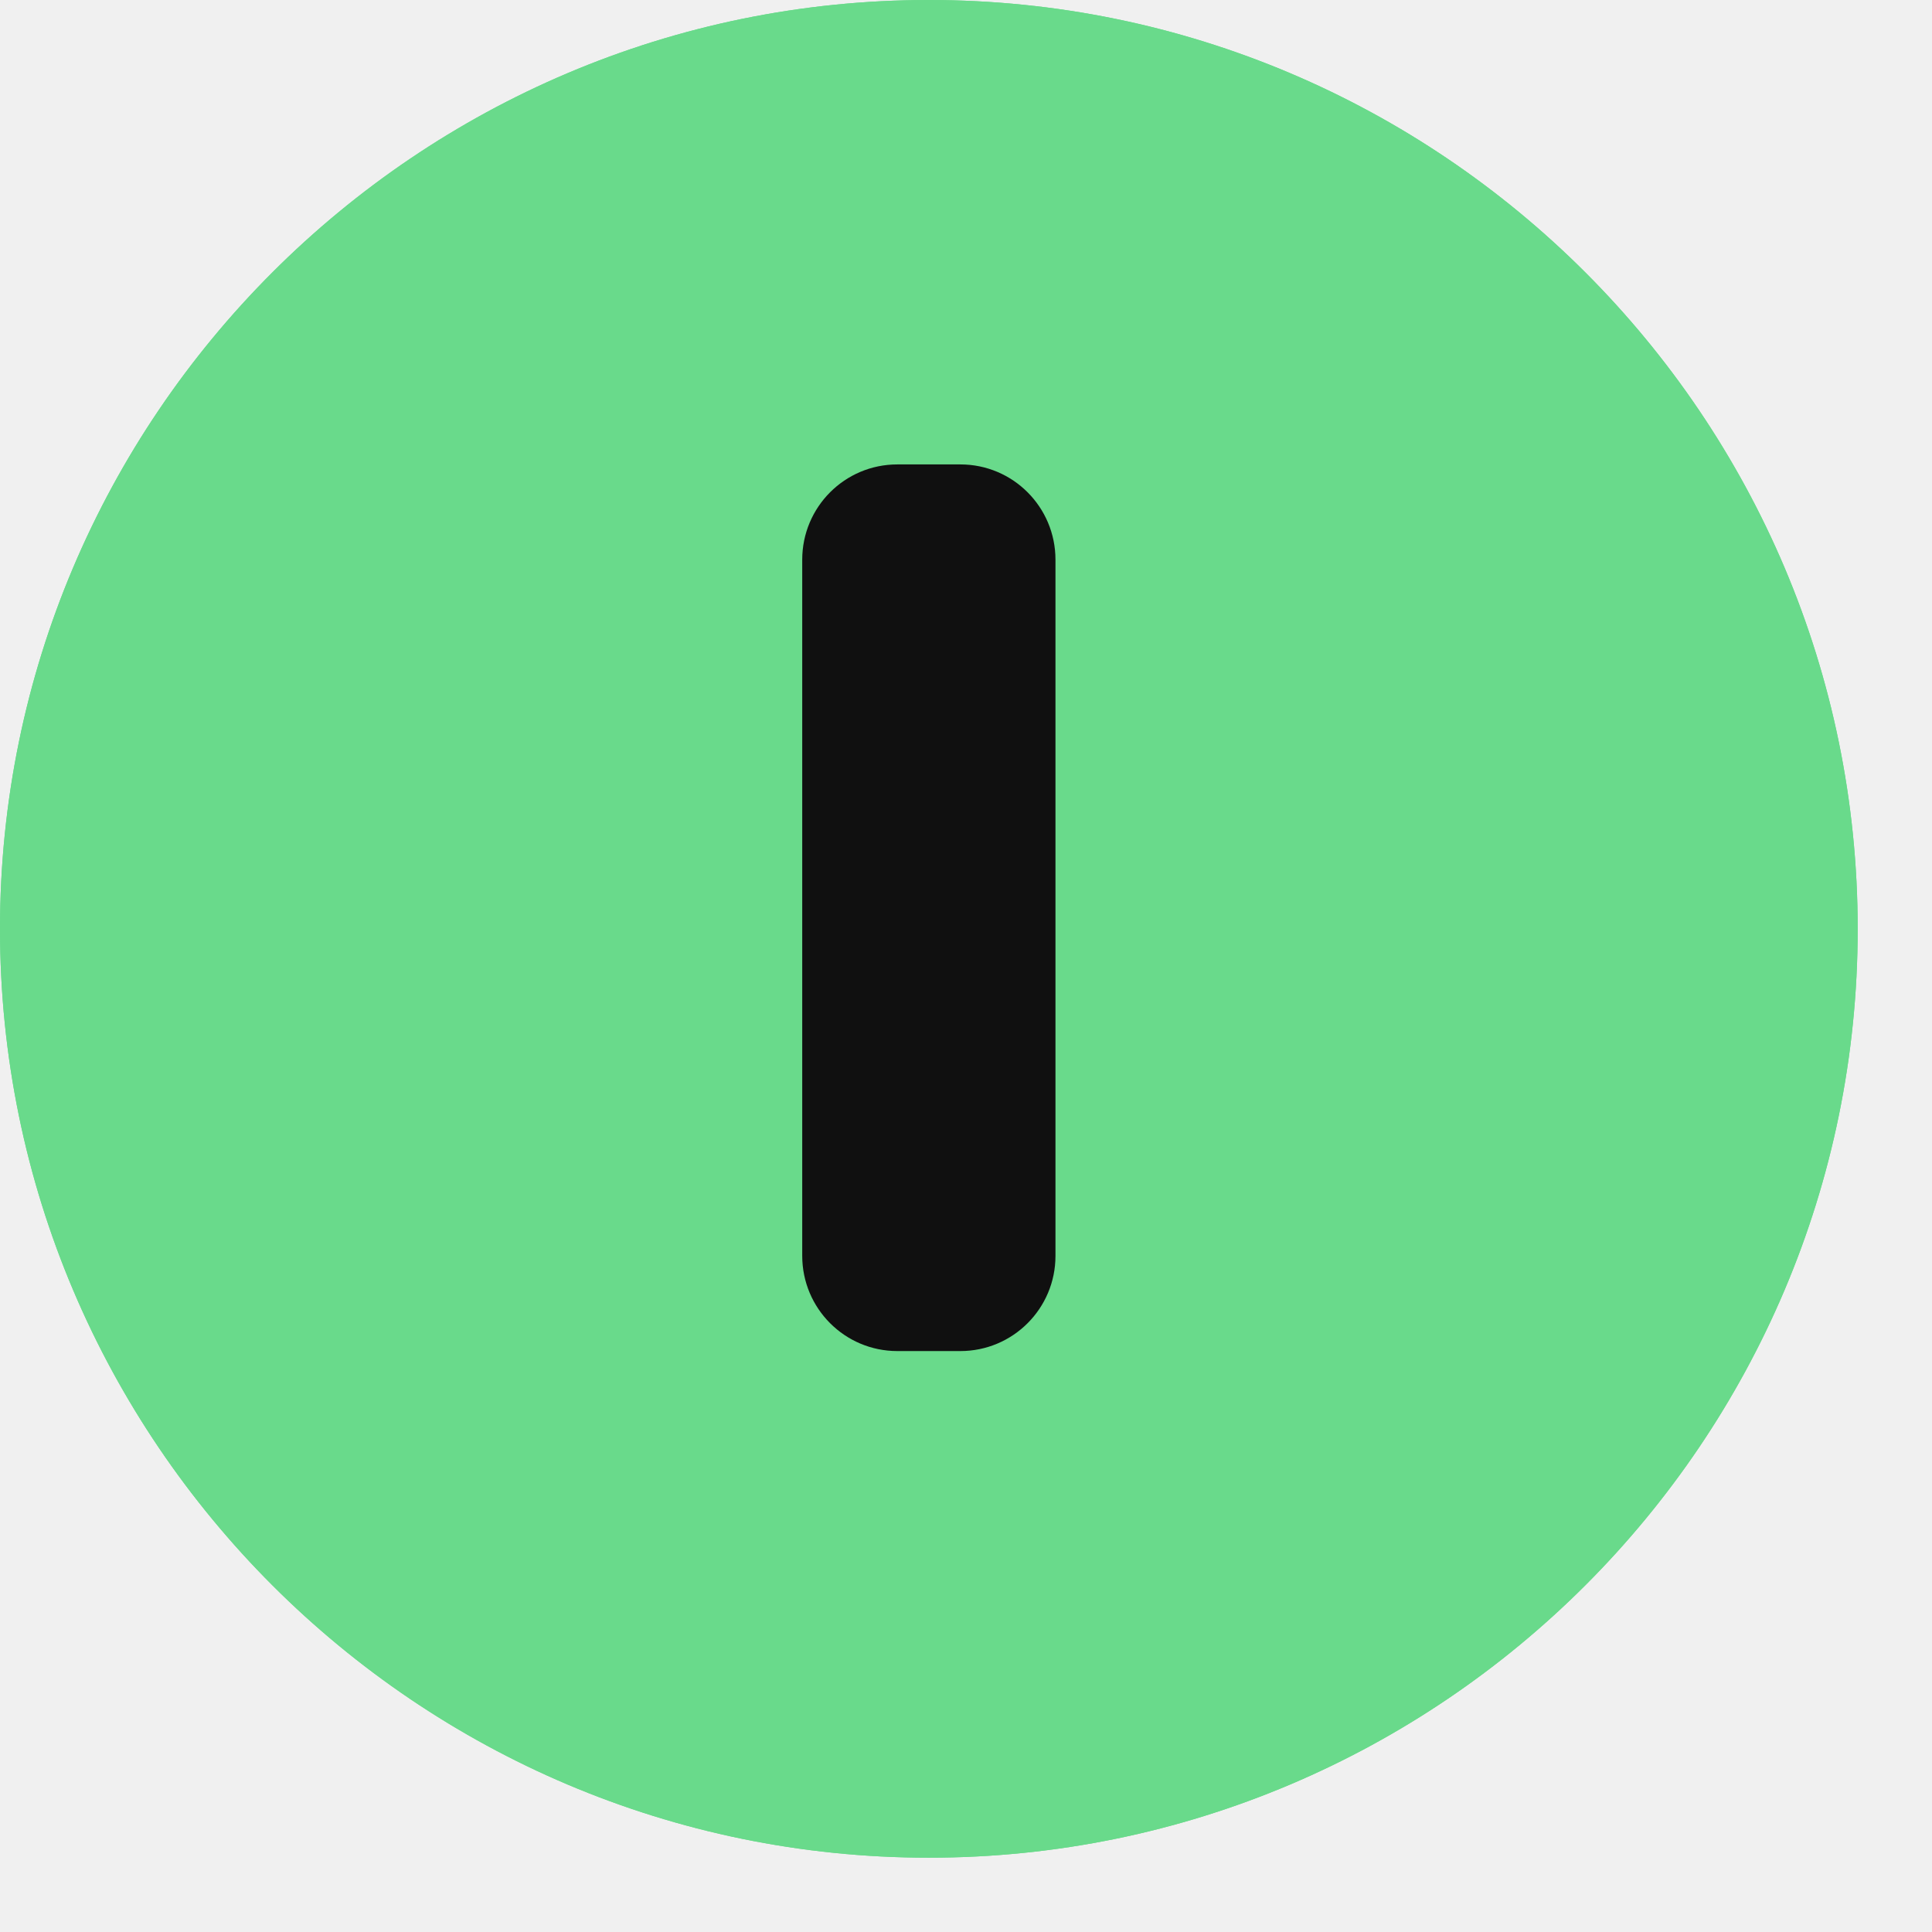
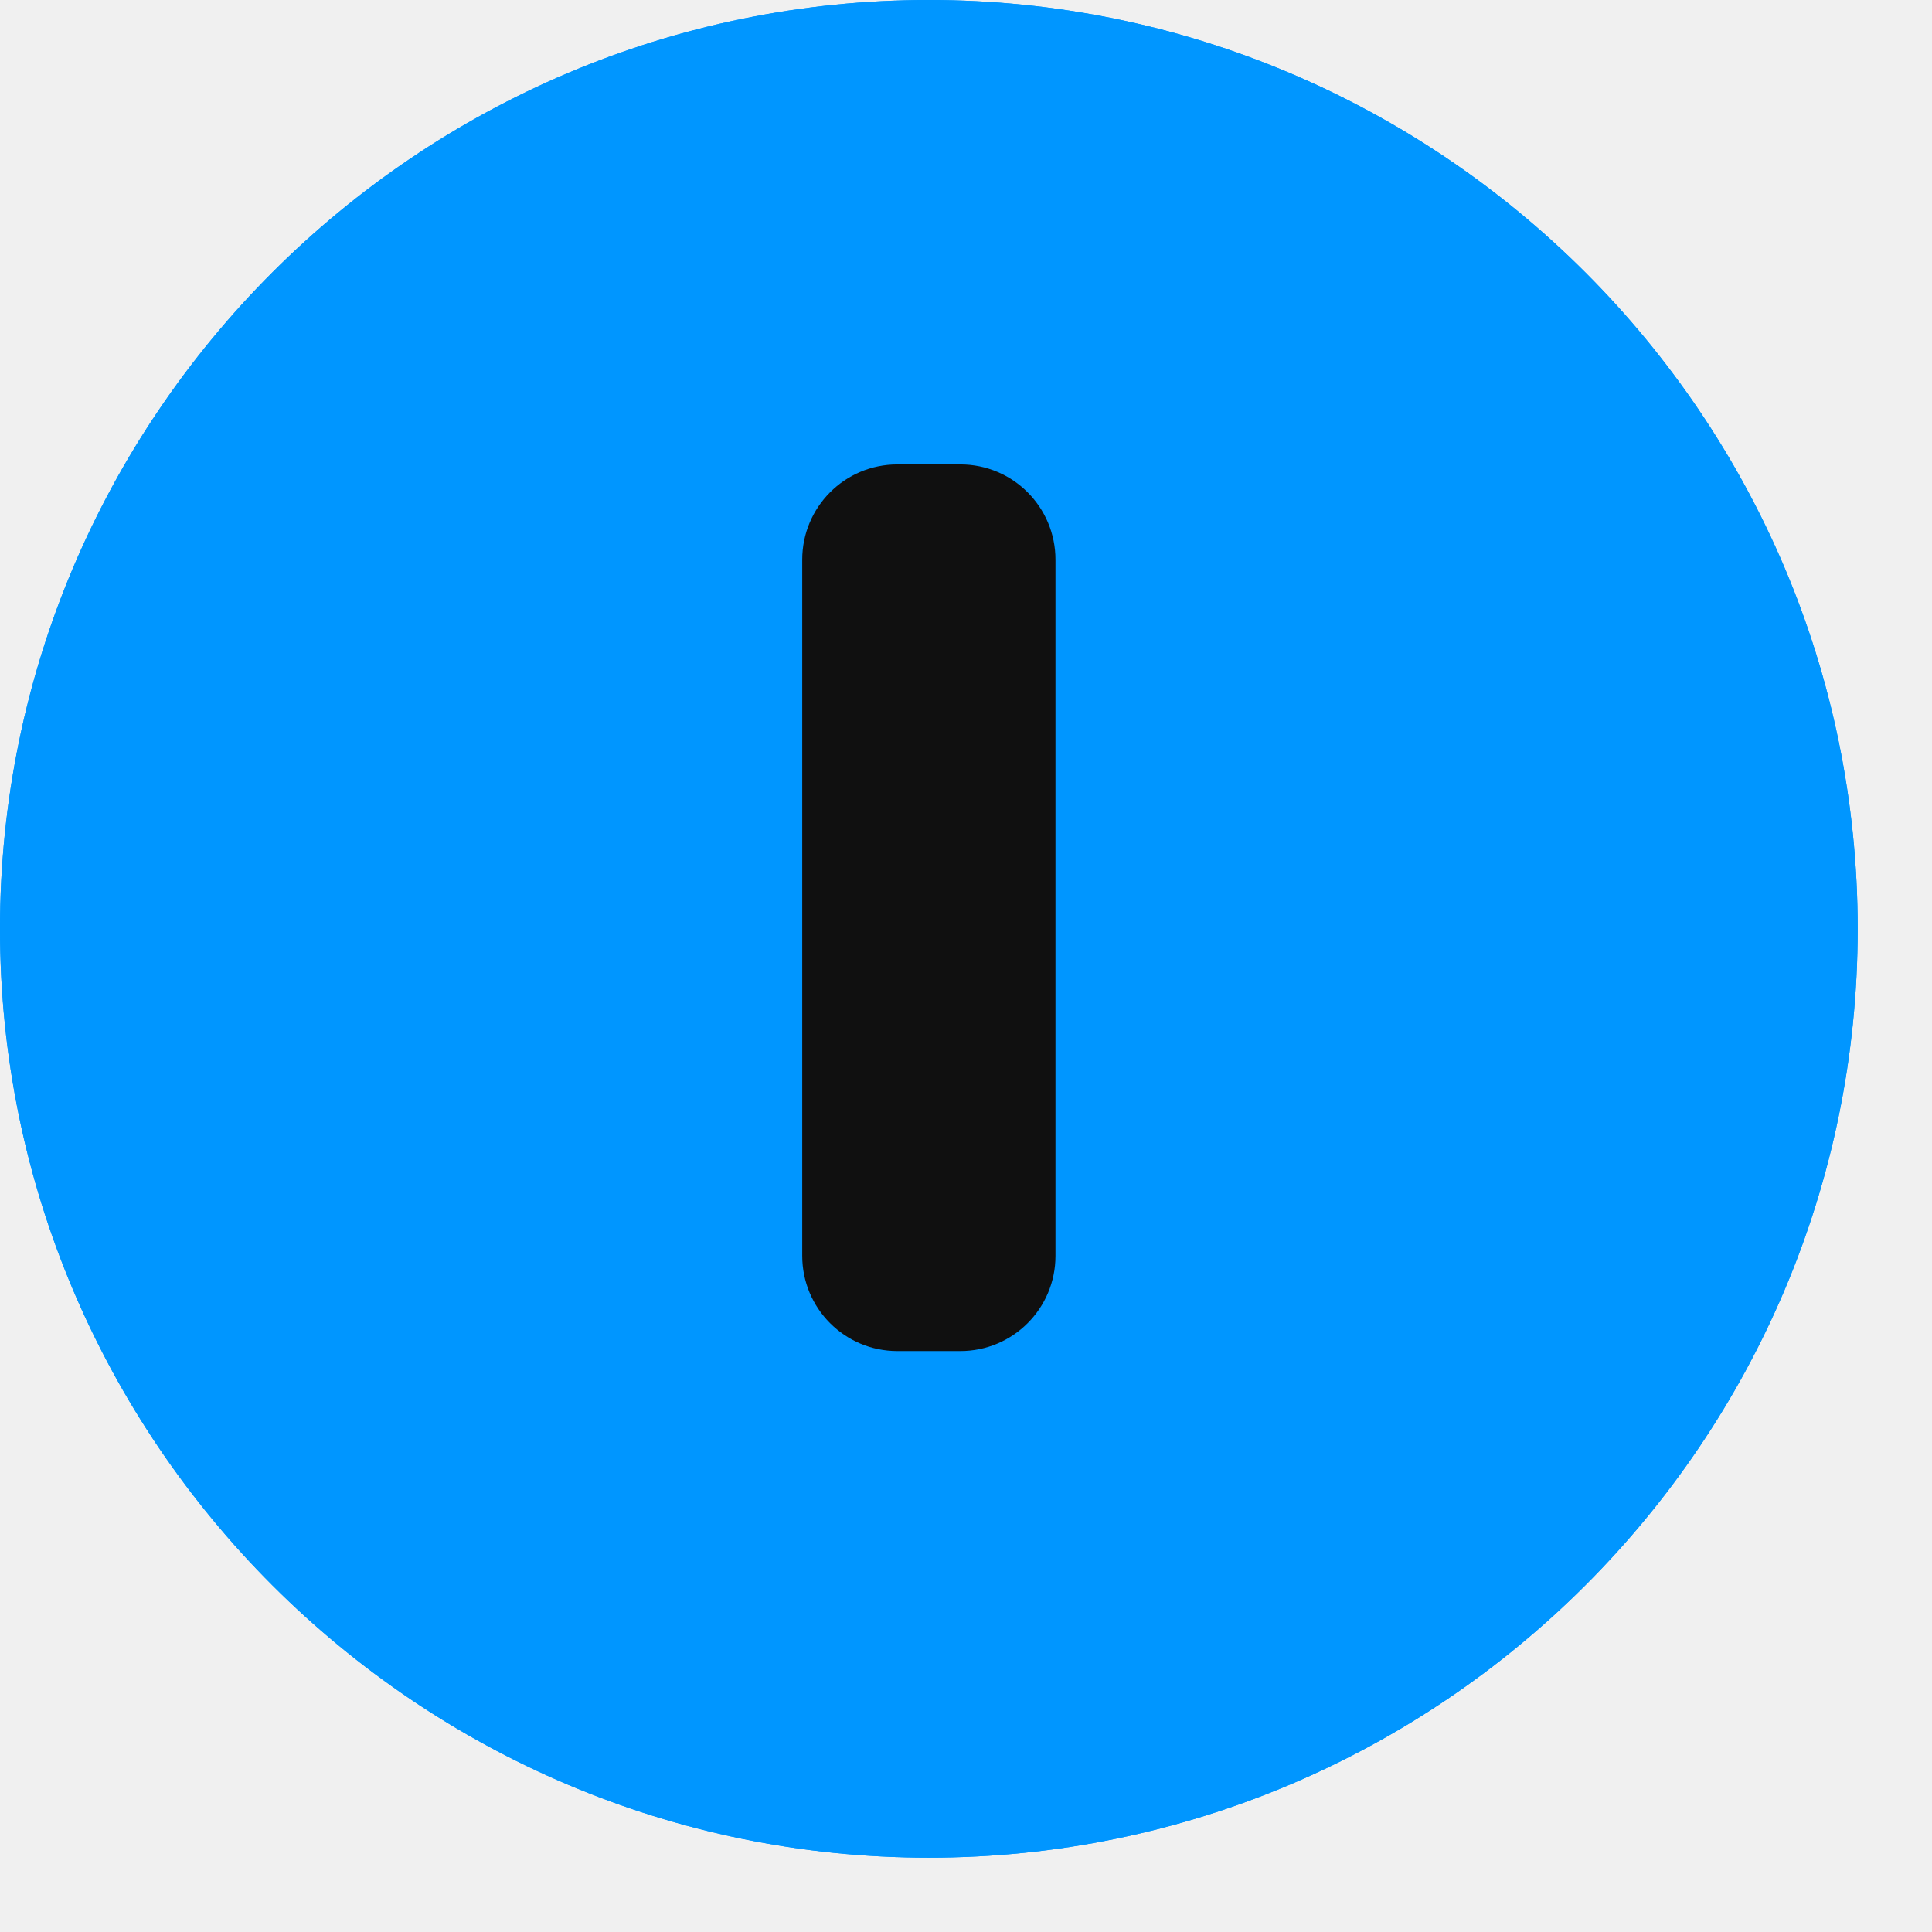
<svg xmlns="http://www.w3.org/2000/svg" width="13" height="13" viewBox="0 0 13 13" fill="none">
  <g clip-path="url(#clip0_0_1987)">
    <g clip-path="url(#clip1_0_1987)">
-       <path d="M6.25 12.5C2.804 12.5 0 9.696 0 6.25C0 2.804 2.804 0 6.25 0C9.696 0 12.5 2.804 12.5 6.25C12.5 9.696 9.696 12.5 6.25 12.5Z" fill="#69da8b " />
+       <path d="M6.25 12.5C2.804 12.5 0 9.696 0 6.25C0 2.804 2.804 0 6.25 0C9.696 0 12.5 2.804 12.5 6.25C12.5 9.696 9.696 12.5 6.25 12.5Z" fill="#0096ff " />
      <path d="M6.462 9.091H6.038C5.684 9.091 5.398 8.804 5.398 8.45V3.766C5.398 3.412 5.684 3.125 6.038 3.125H6.462C6.816 3.125 7.102 3.412 7.102 3.766V8.451C7.102 8.804 6.816 9.091 6.462 9.091Z" fill="#FBD490" />
-       <path d="M6.25 12.5C2.804 12.5 0 9.696 0 6.25C0 2.804 2.804 0 6.25 0C9.696 0 12.5 2.804 12.5 6.25C12.5 9.696 9.696 12.5 6.25 12.5Z" fill="#69da8b " />
+       <path d="M6.25 12.5C2.804 12.5 0 9.696 0 6.25C0 2.804 2.804 0 6.25 0C9.696 0 12.5 2.804 12.5 6.25C12.5 9.696 9.696 12.5 6.25 12.5Z" fill="#0096ff " />
      <path d="M6.462 9.091H6.038C5.684 9.091 5.398 8.804 5.398 8.45V3.766C5.398 3.412 5.684 3.125 6.038 3.125H6.462C6.816 3.125 7.102 3.412 7.102 3.766V8.451C7.102 8.804 6.816 9.091 6.462 9.091Z" fill="#101010" />
    </g>
  </g>
  <defs>
    <clipPath id="clip0_0_1987">
      <rect width="12.5" height="12.5" fill="white" />
    </clipPath>
    <clipPath id="clip1_0_1987">
      <rect width="12.5" height="12.5" fill="white" />
    </clipPath>
  </defs>
</svg>
